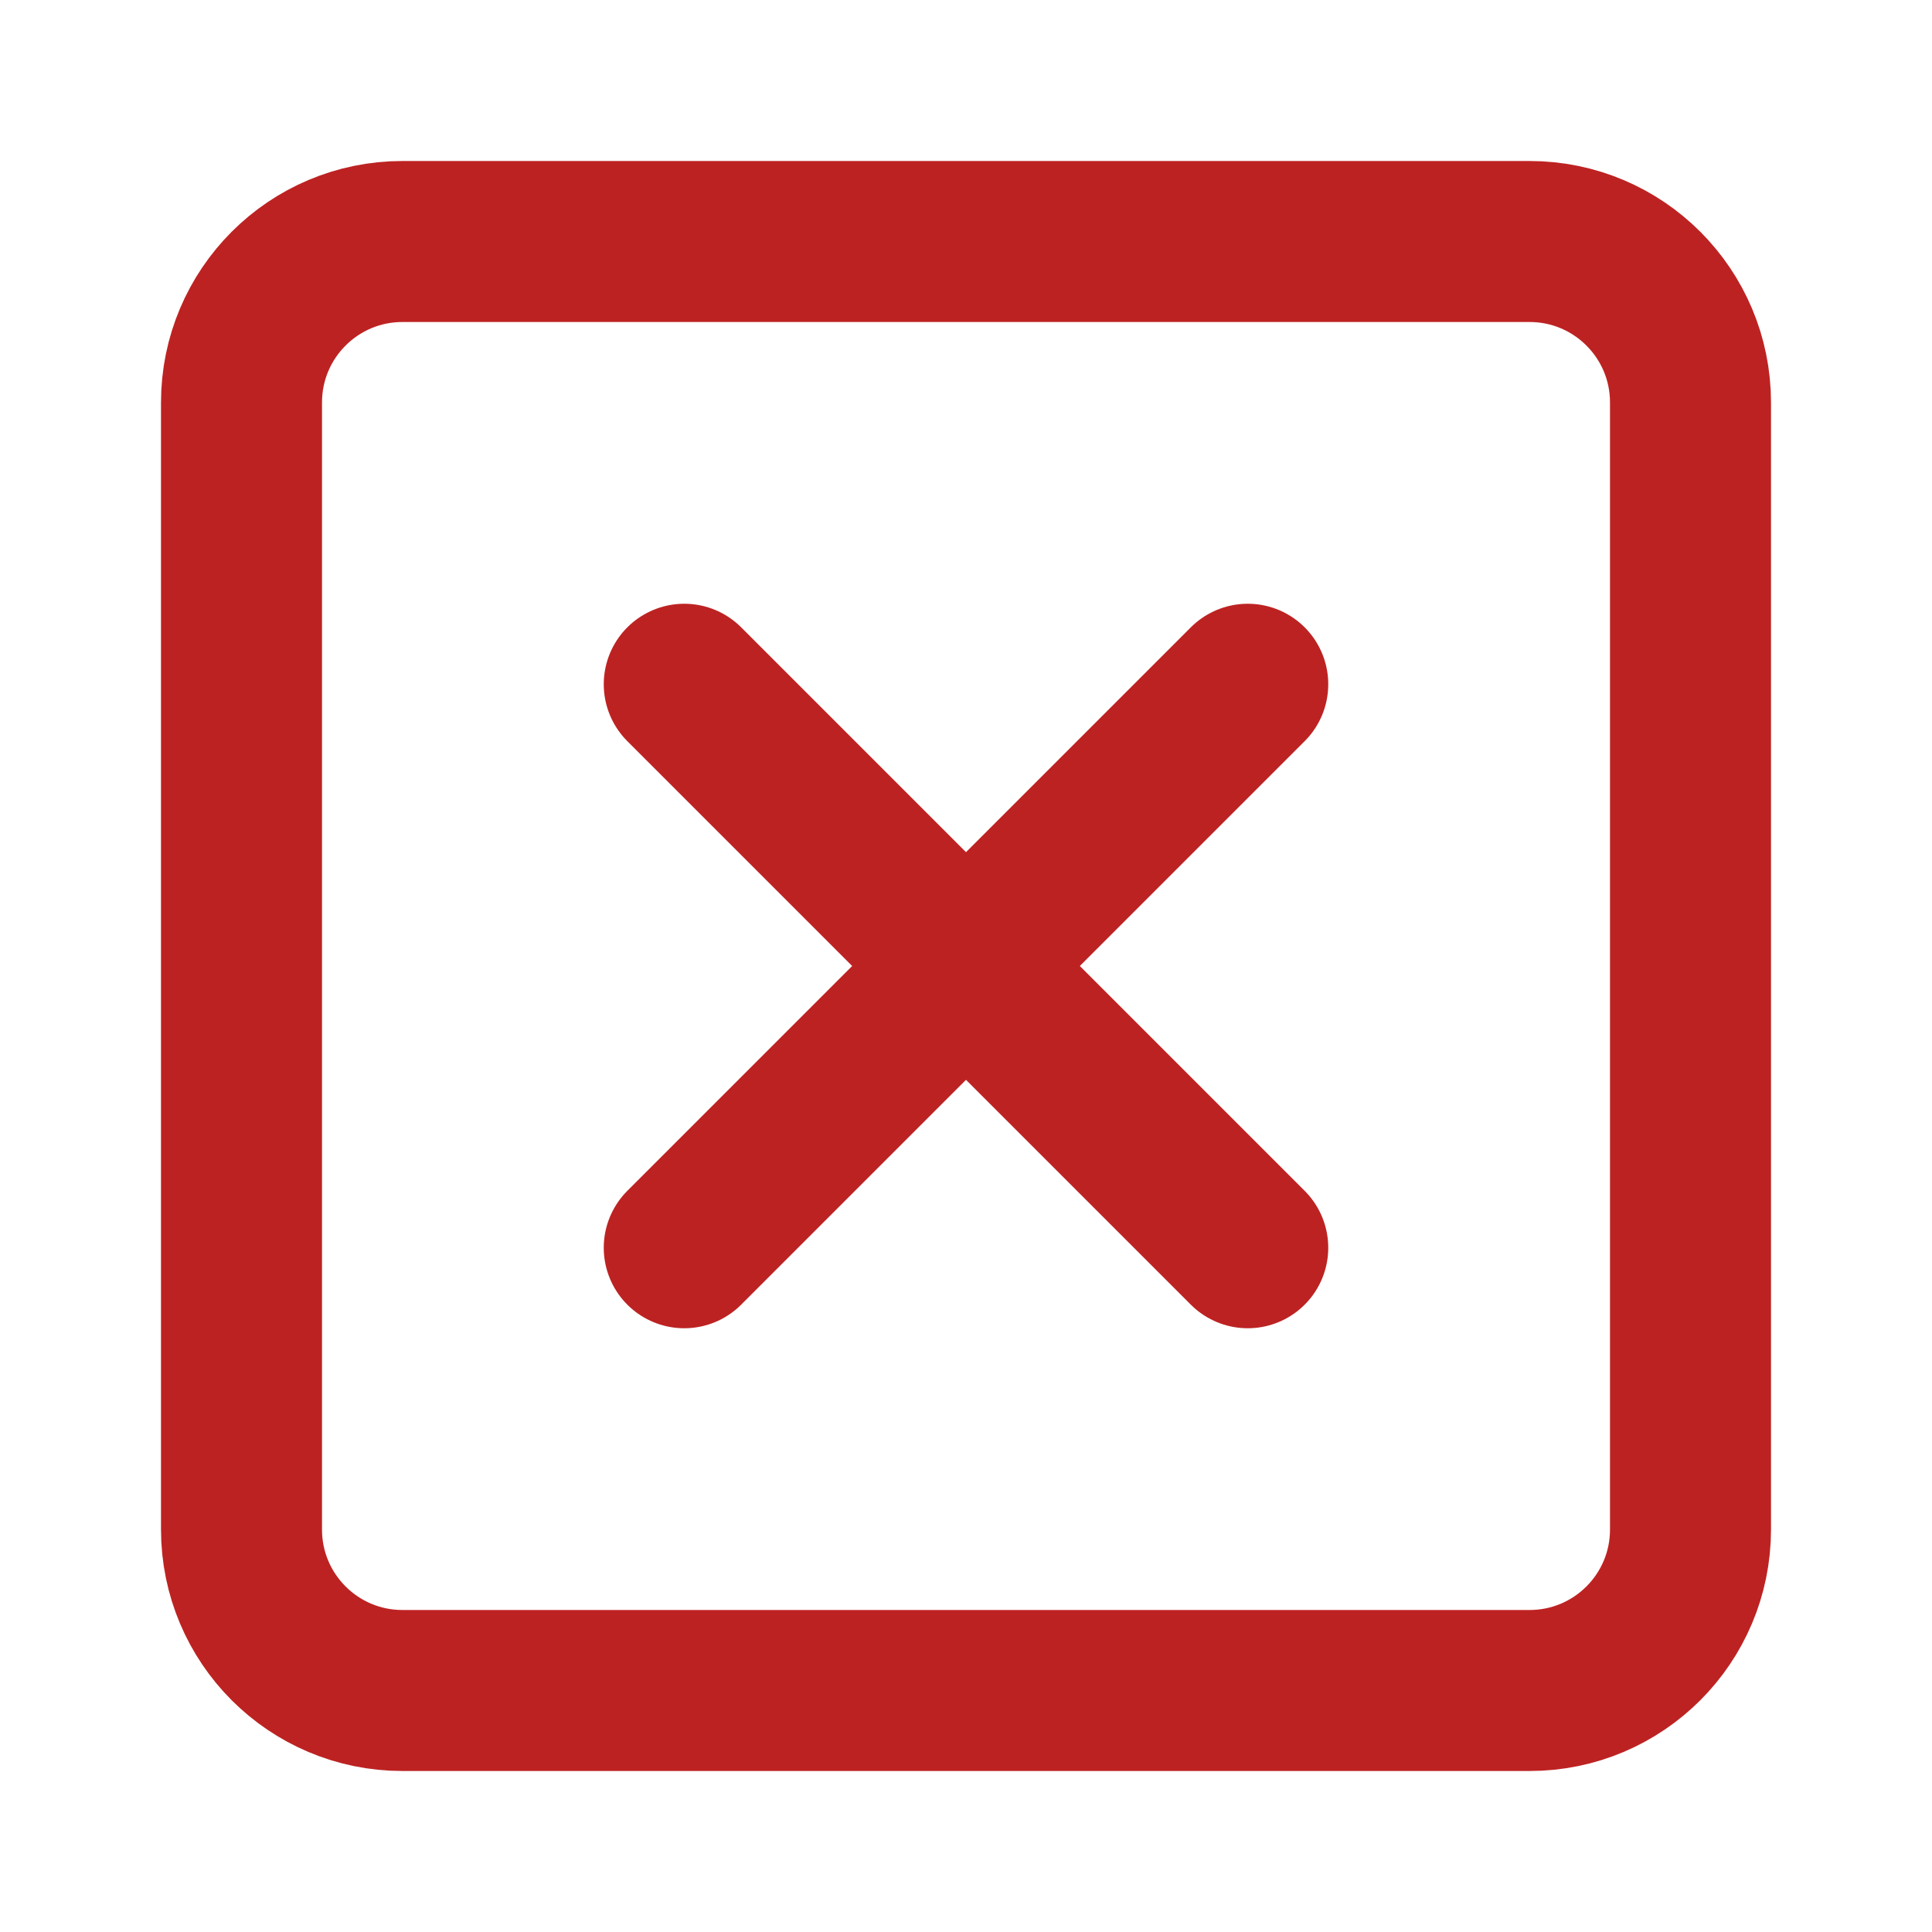
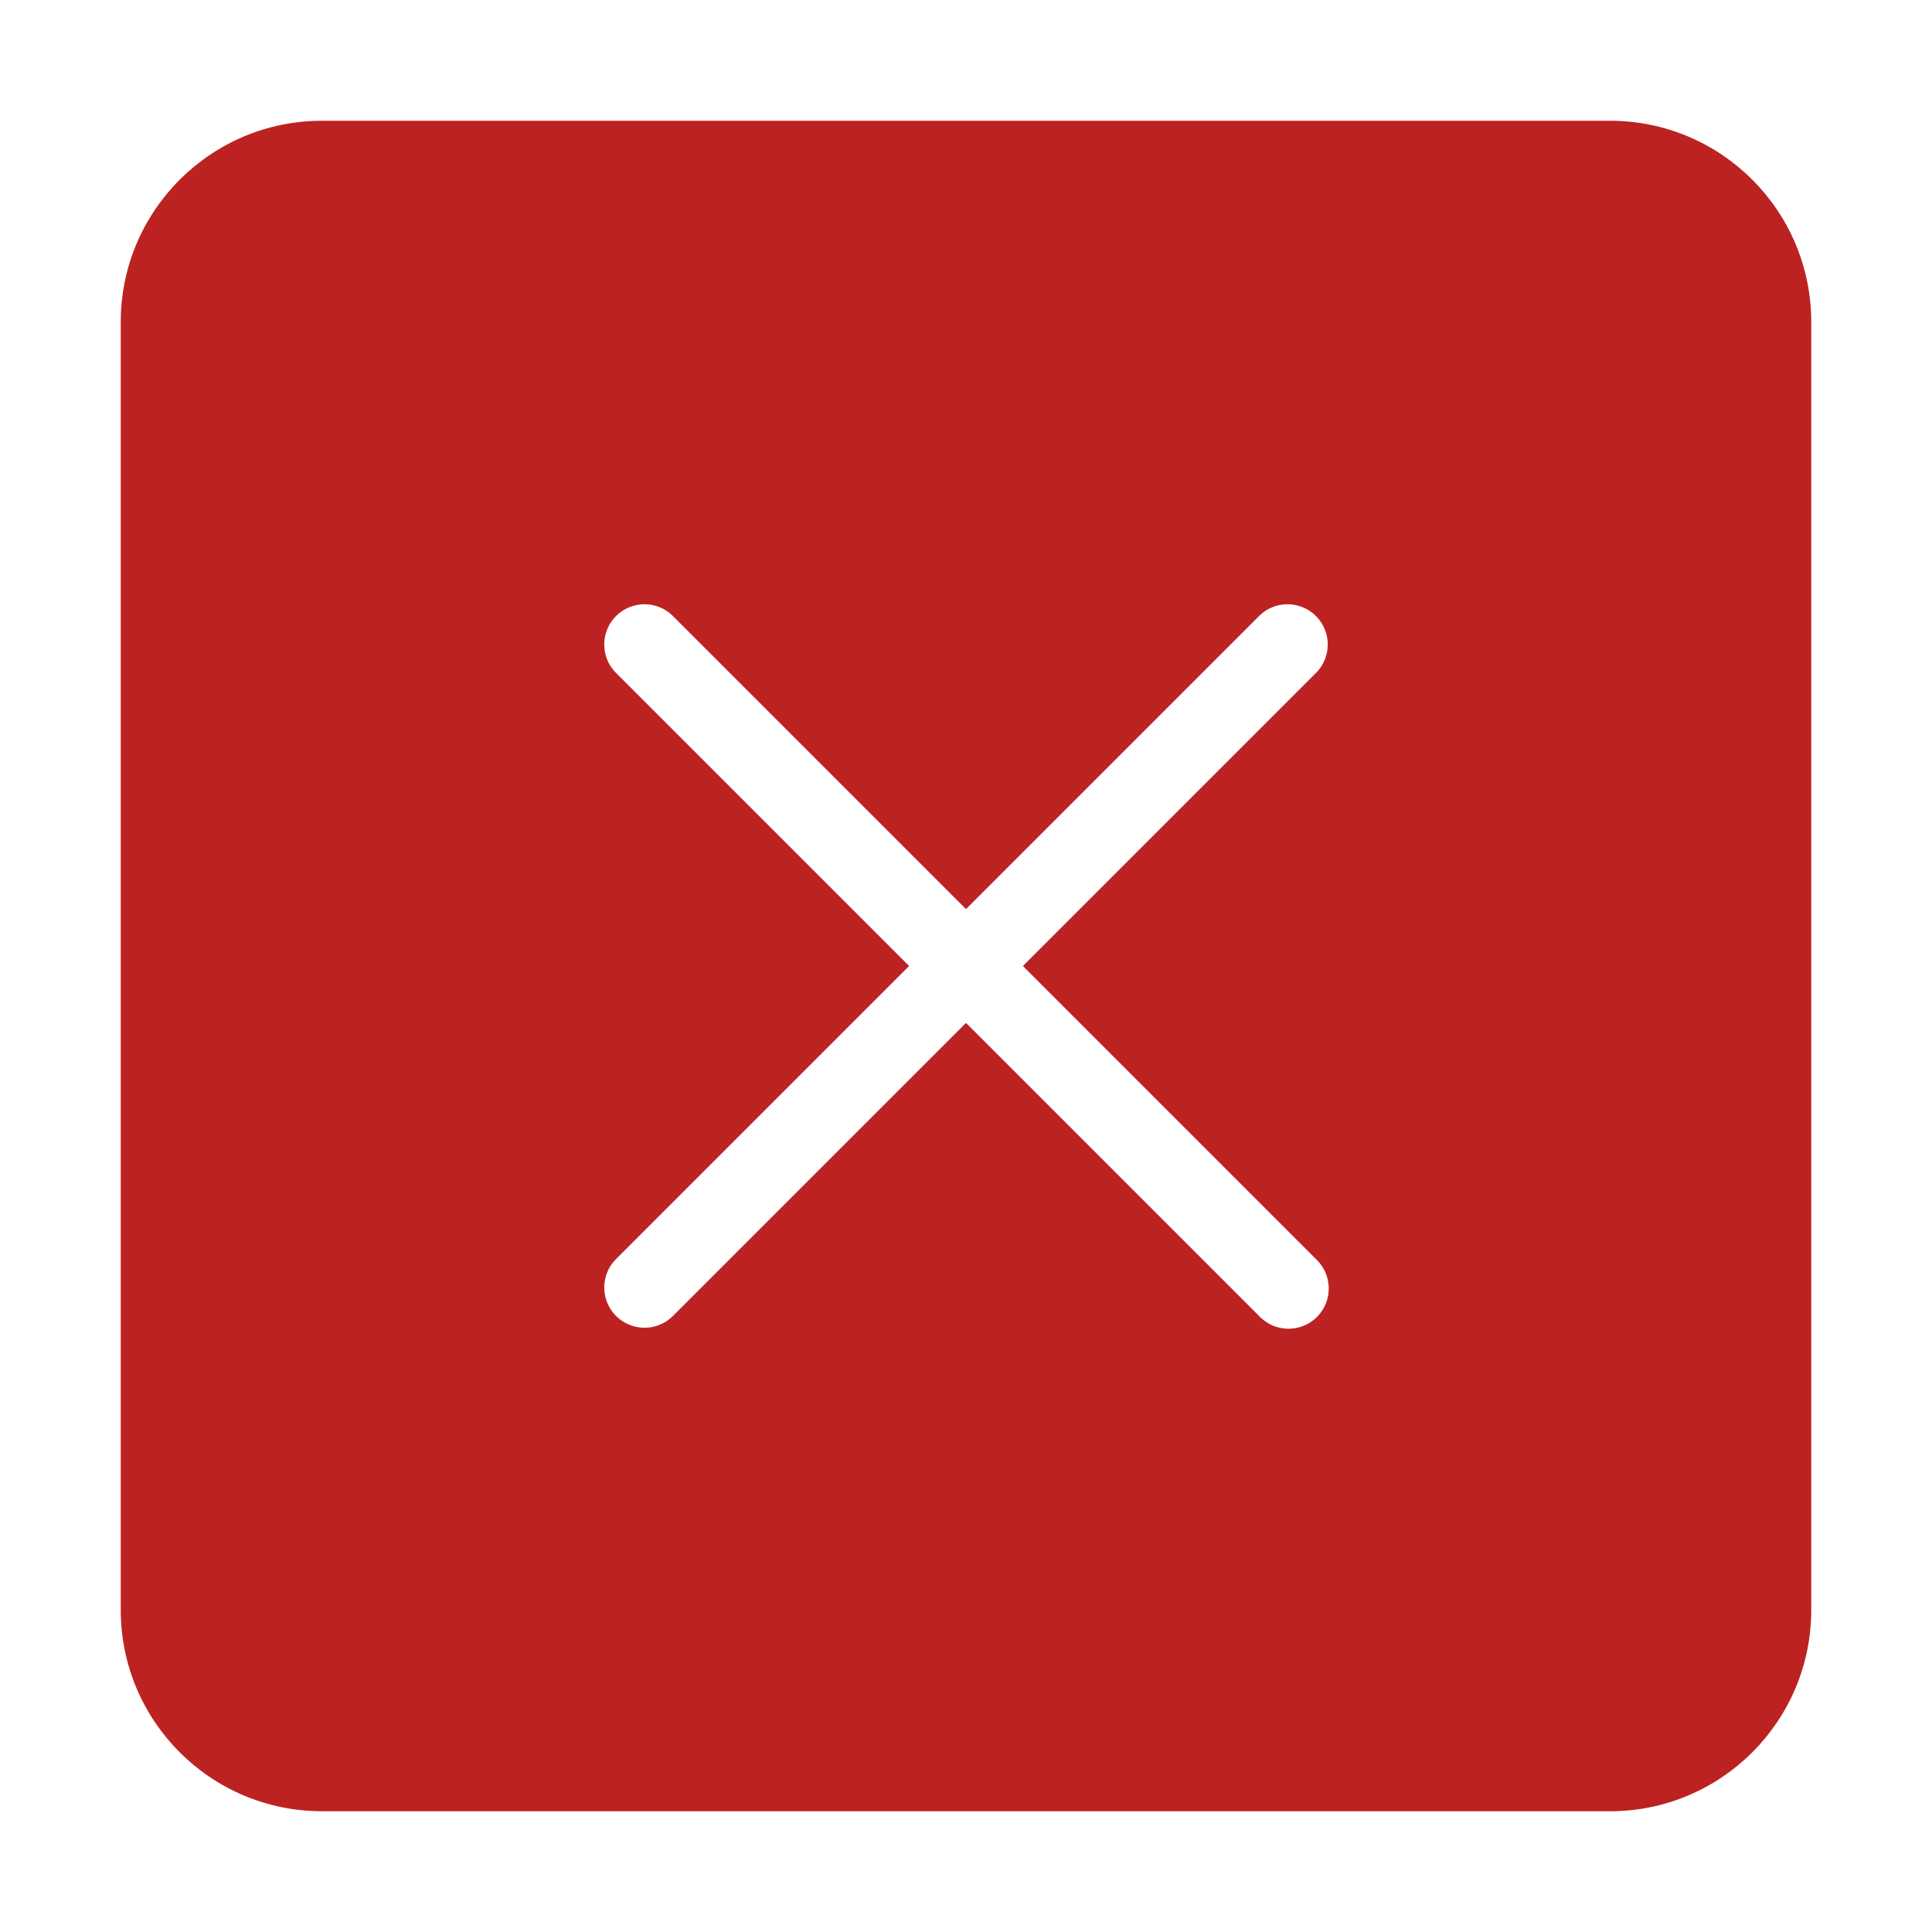
- <svg xmlns="http://www.w3.org/2000/svg" height="24" width="24" viewBox="0 0 24 24">
-   <g stroke-linejoin="round" fill="#bd2222" stroke-linecap="round" class="nc-icon-wrapper">
-     <path d="m19,21H5c-1.105,0-2-.895-2-2V5c0-1.105.895-2,2-2h14c1.105,0,2,.895,2,2v14c0,1.105-.895,2-2,2Z" fill="none" stroke="#bd2222" stroke-linecap="round" stroke-miterlimit="10" stroke-width="2" />
-     <line x1="15.5" y1="8.5" x2="8.5" y2="15.5" fill="none" stroke="#bd2222" stroke-linecap="round" stroke-miterlimit="10" stroke-width="2" data-color="color-2" />
-     <line x1="15.5" y1="15.5" x2="8.5" y2="8.5" fill="none" stroke="#bd2222" stroke-linecap="round" stroke-miterlimit="10" stroke-width="2" data-color="color-2" />
+ <svg xmlns="http://www.w3.org/2000/svg" height="48" width="48" viewBox="0 0 48 48">
+   <g fill="#bd2222" class="nc-icon-wrapper">
+     <path d="M40,3H8c-2.761,0-5,2.239-5,5V40c0,2.761,2.239,5,5,5H40c2.761,0,5-2.239,5-5V8c0-2.761-2.239-5-5-5Zm-7.293,28.293c.397,.384,.408,1.017,.025,1.414s-1.017,.408-1.414,.025c-.008-.008-.017-.016-.025-.025l-7.293-7.293-7.293,7.293c-.397,.384-1.03,.373-1.414-.025-.374-.388-.374-1.002,0-1.389l7.293-7.293-7.293-7.293c-.384-.397-.373-1.03,.025-1.414,.388-.374,1.002-.374,1.389,0l7.293,7.293,7.293-7.293c.397-.384,1.03-.373,1.414,.025,.374,.388,.374,1.002,0,1.389l-7.293,7.293,7.293,7.293Z" fill="#bd2222" />
  </g>
</svg>
